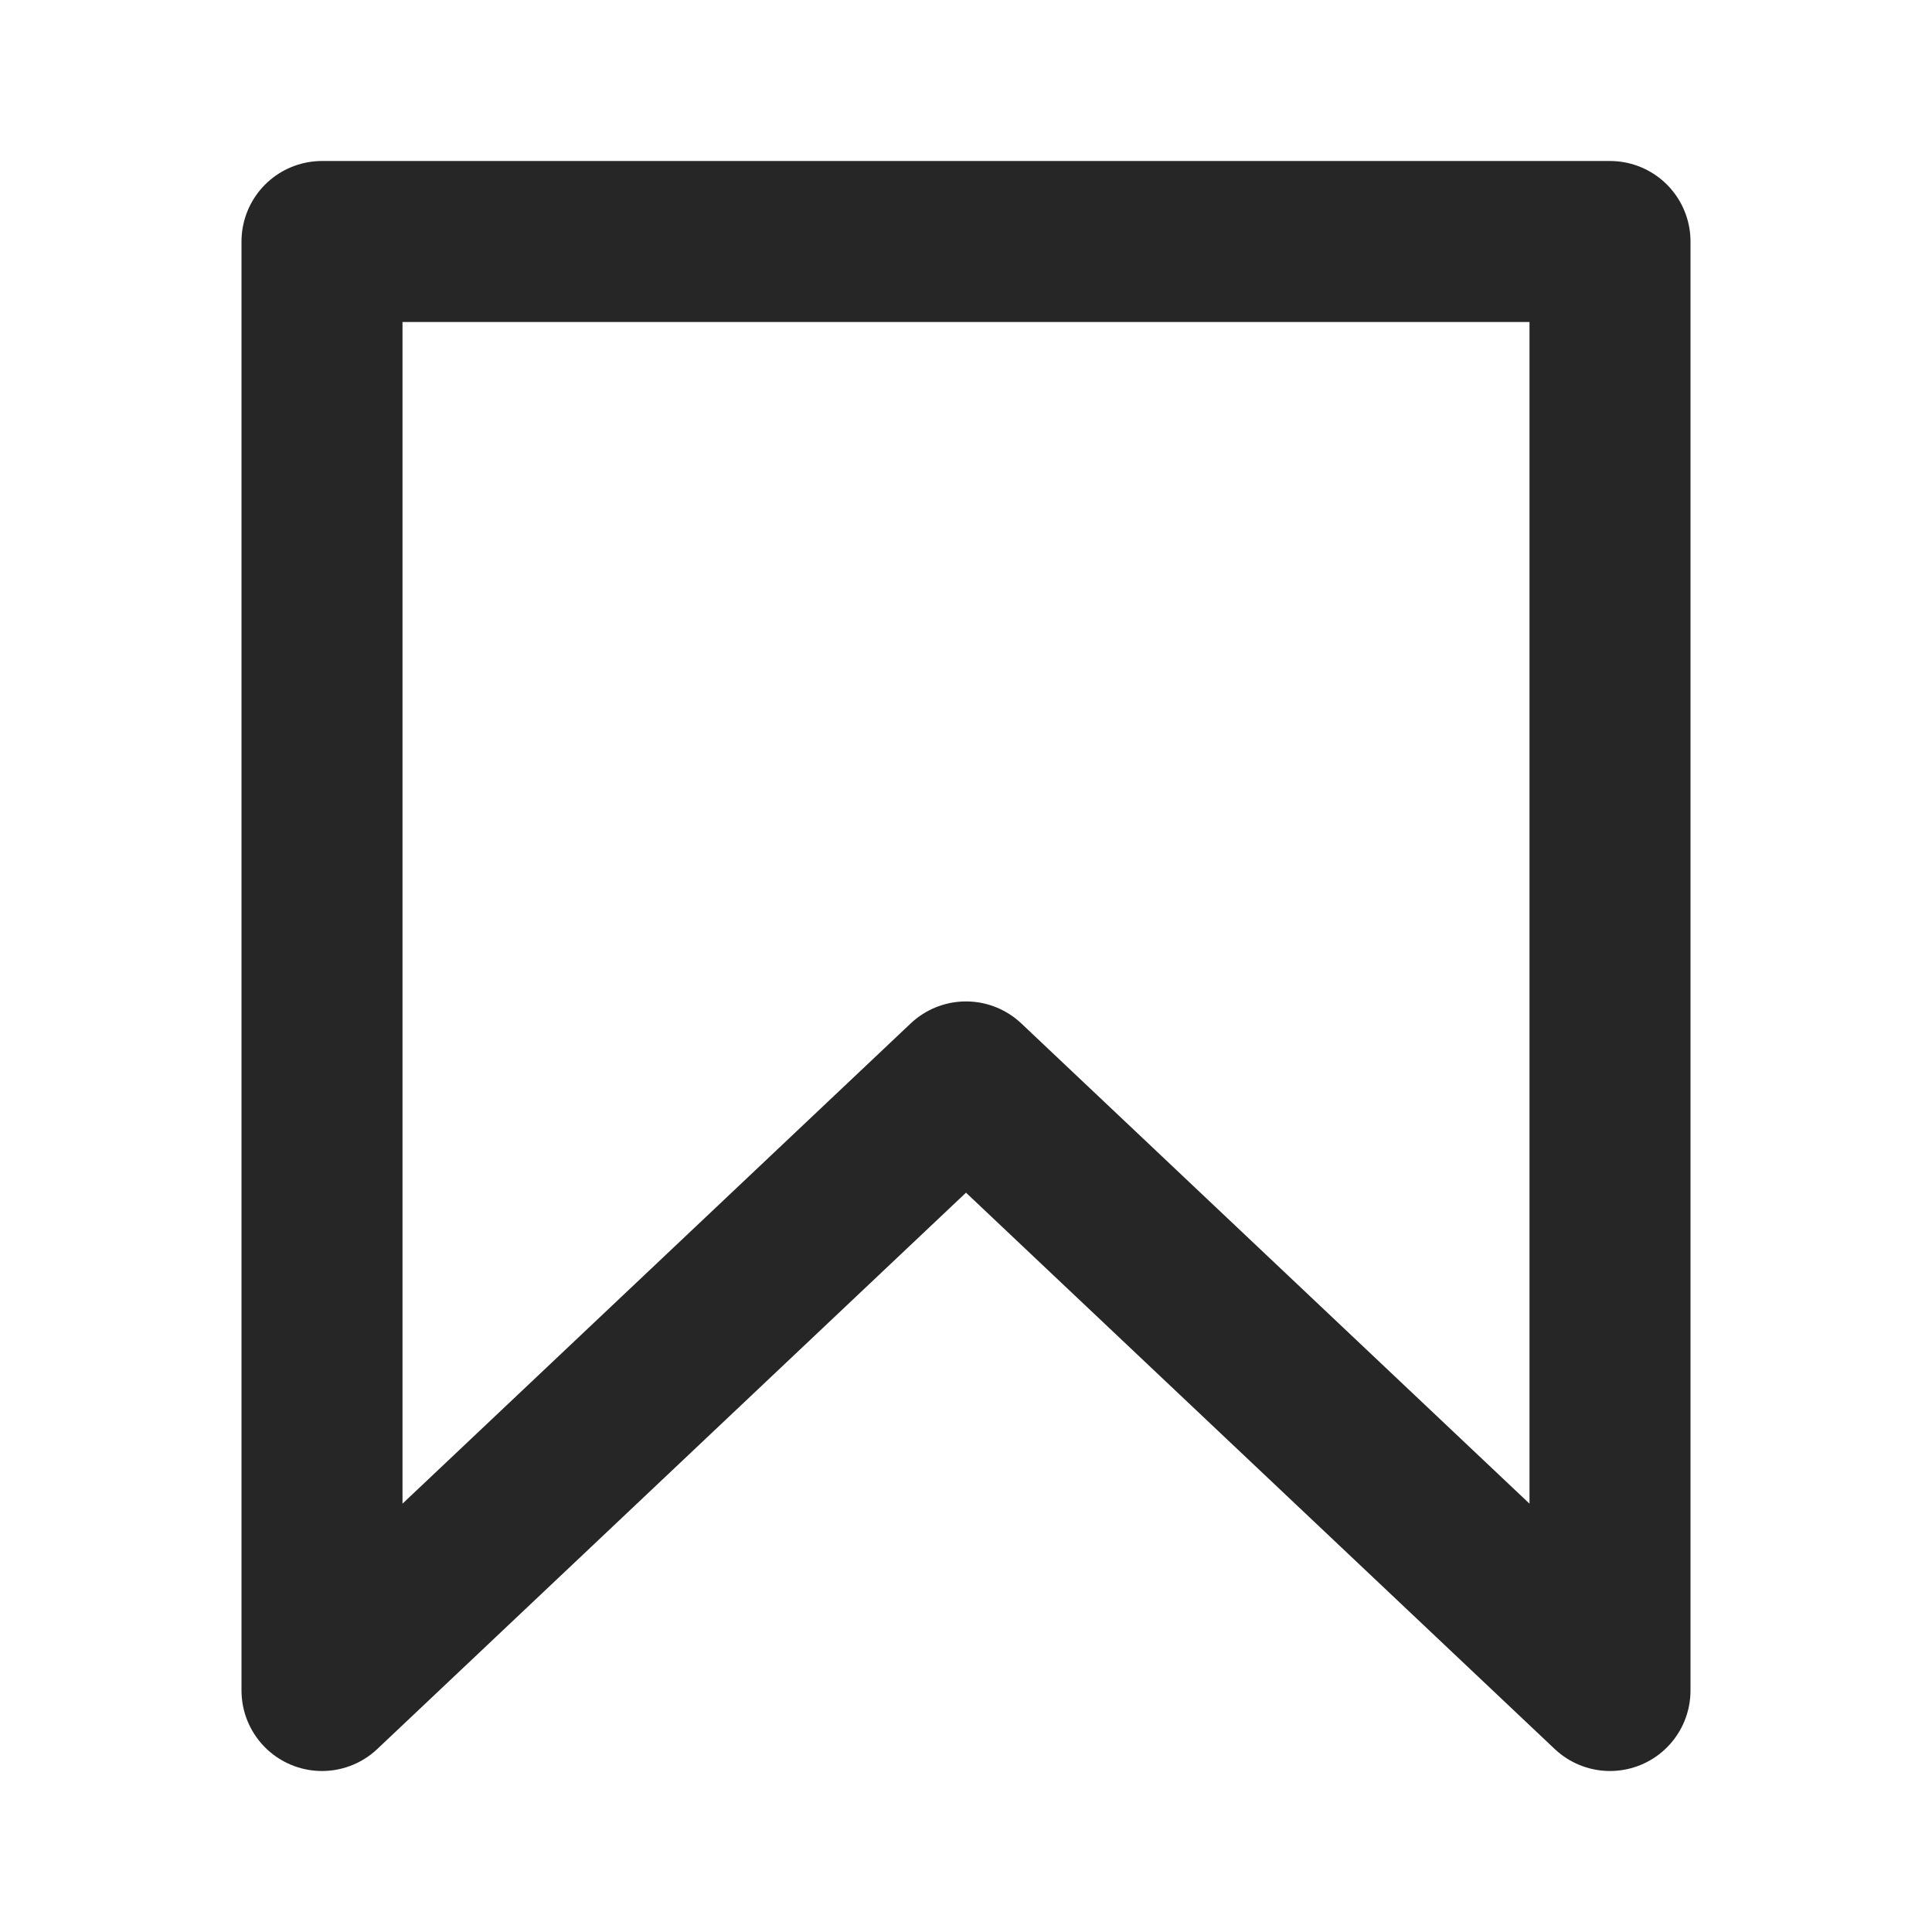
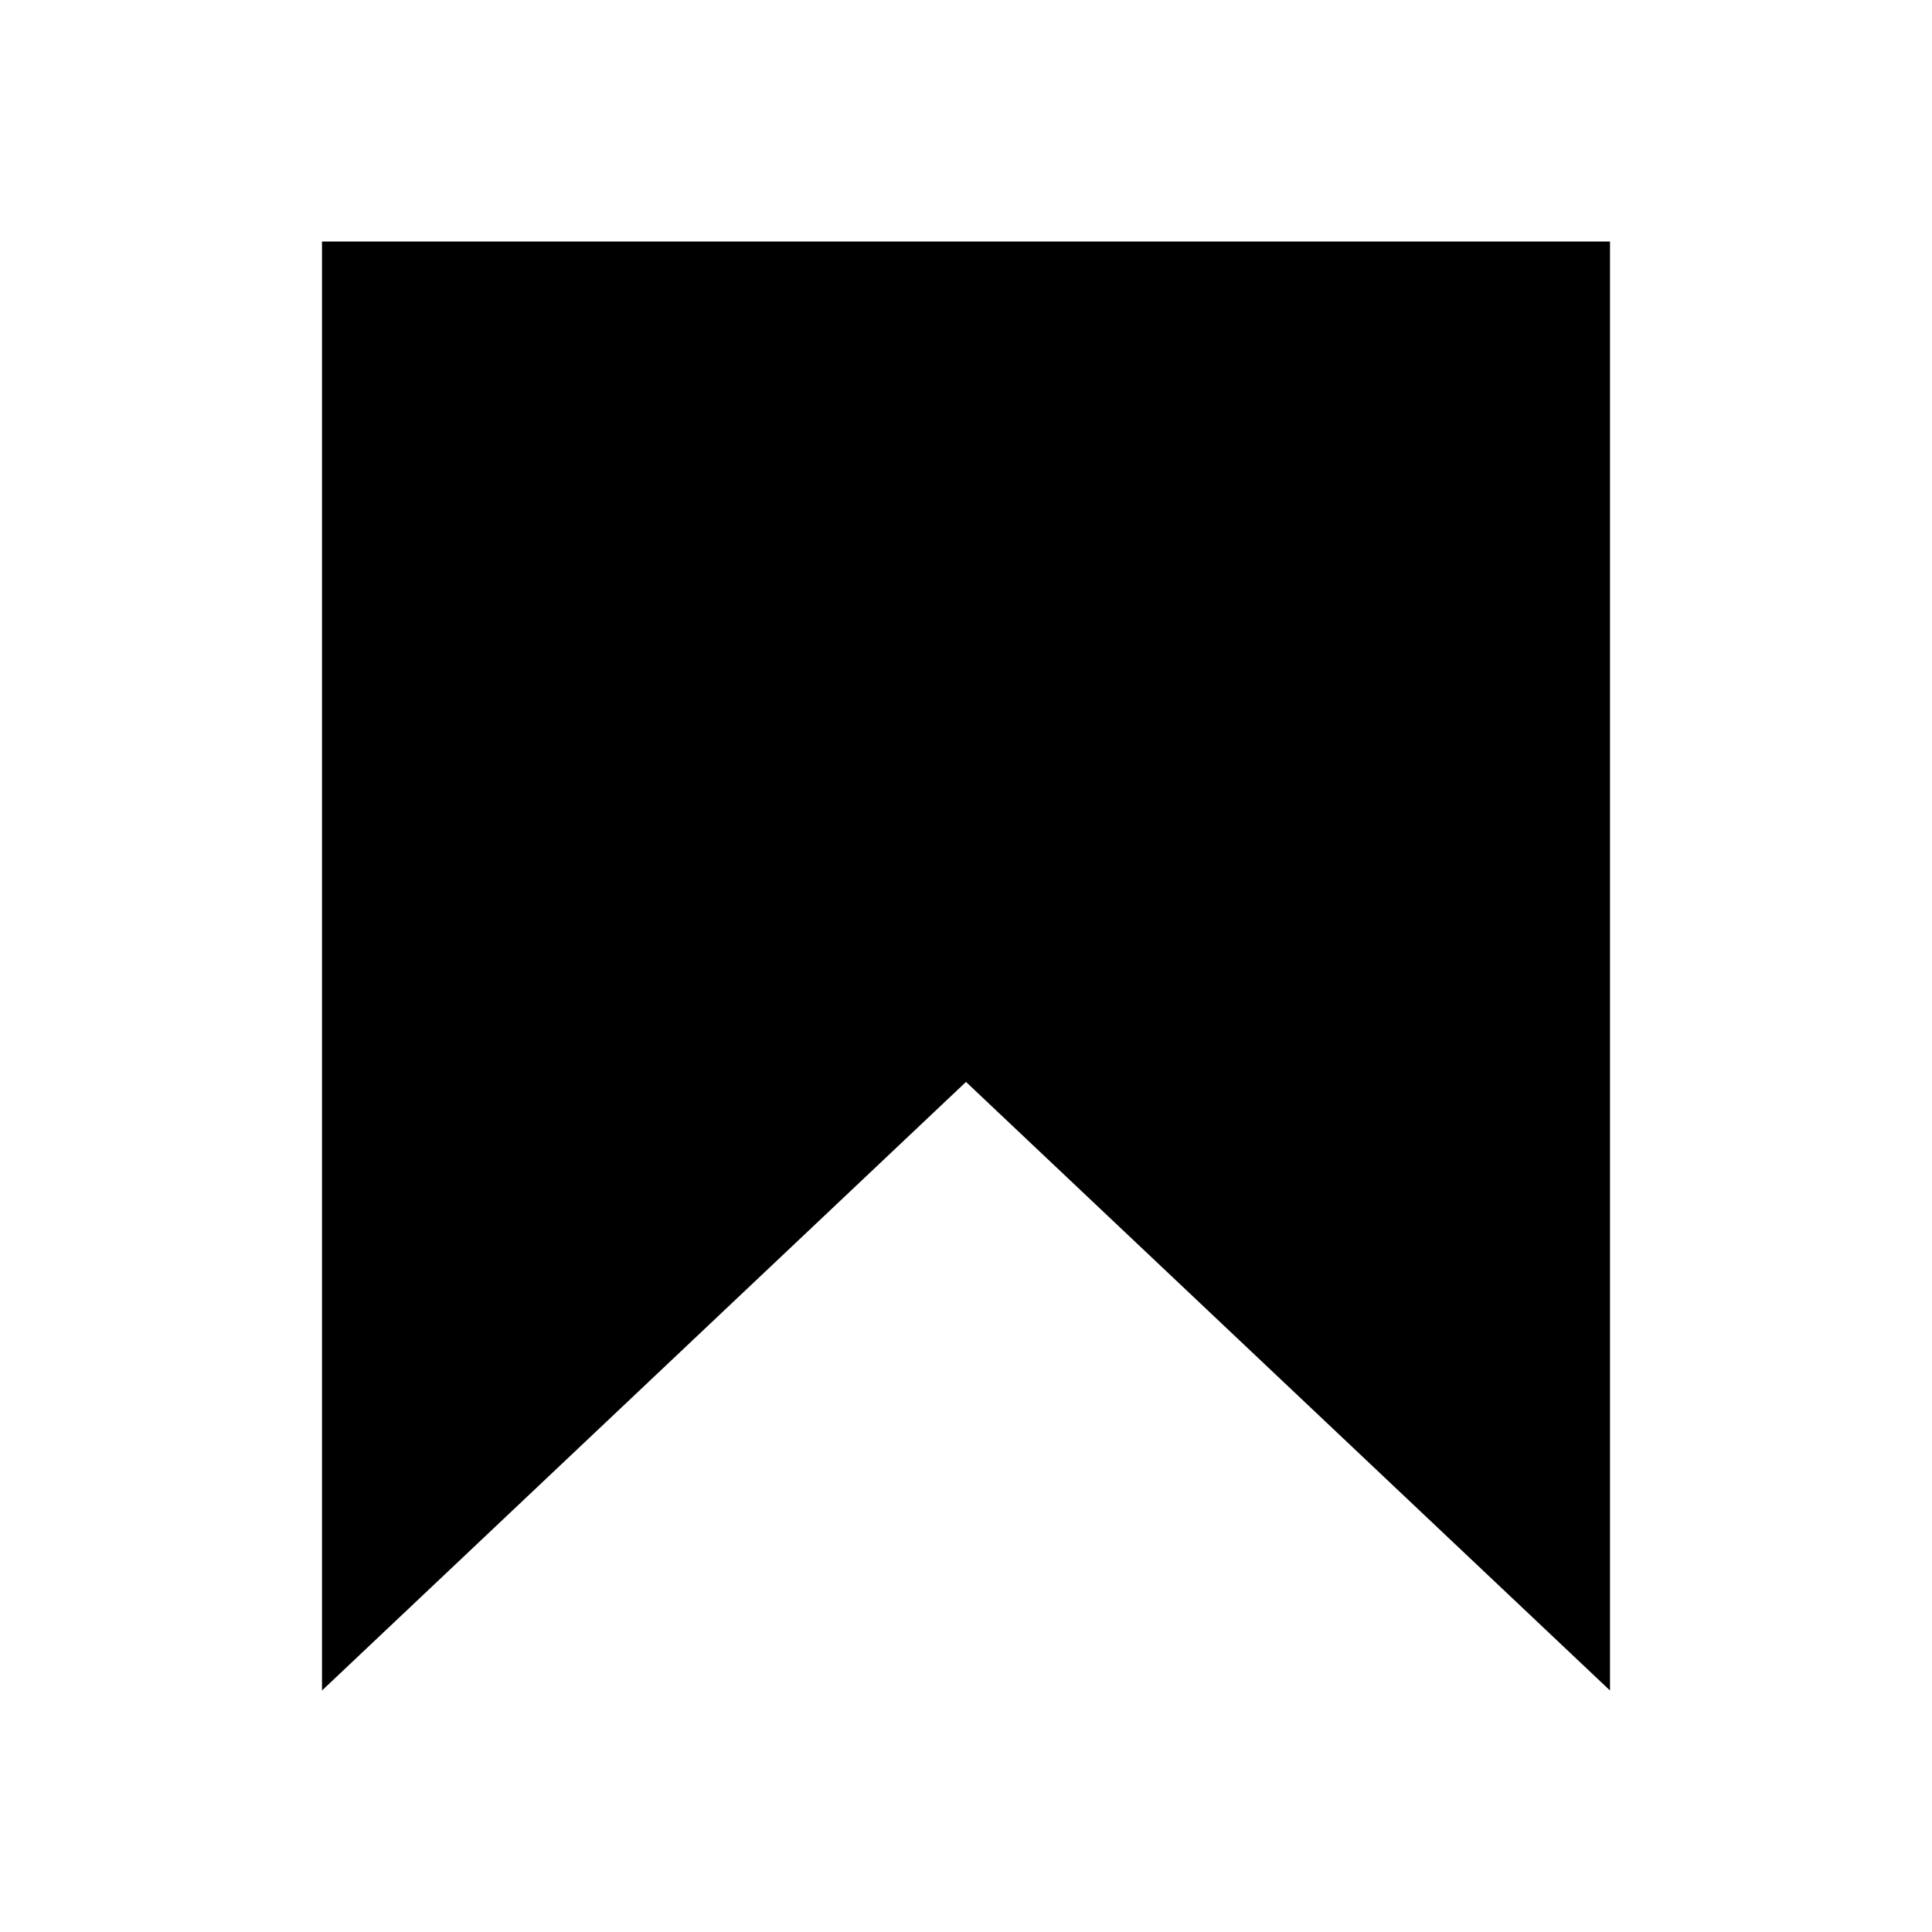
- <svg aria-label="Save" class="_8-yf5 " color="#262626" fill="#262626" height="24" role="img" viewBox="0 0 24 24" width="24">
-   <polygon fill="none" points="20 21 12 13.44 4 21 4 3 20 3 20 21" stroke="currentColor" stroke-linecap="round" stroke-linejoin="round" stroke-width="2" />
+ <svg aria-label="Save" height="24" role="img" viewBox="0 0 24 24" width="24">
+   <polygon points="20 21 12 13.44 4 21 4 3 20 3 20 21" stroke-linecap="round" stroke-linejoin="round" stroke-width="2" />
</svg>
